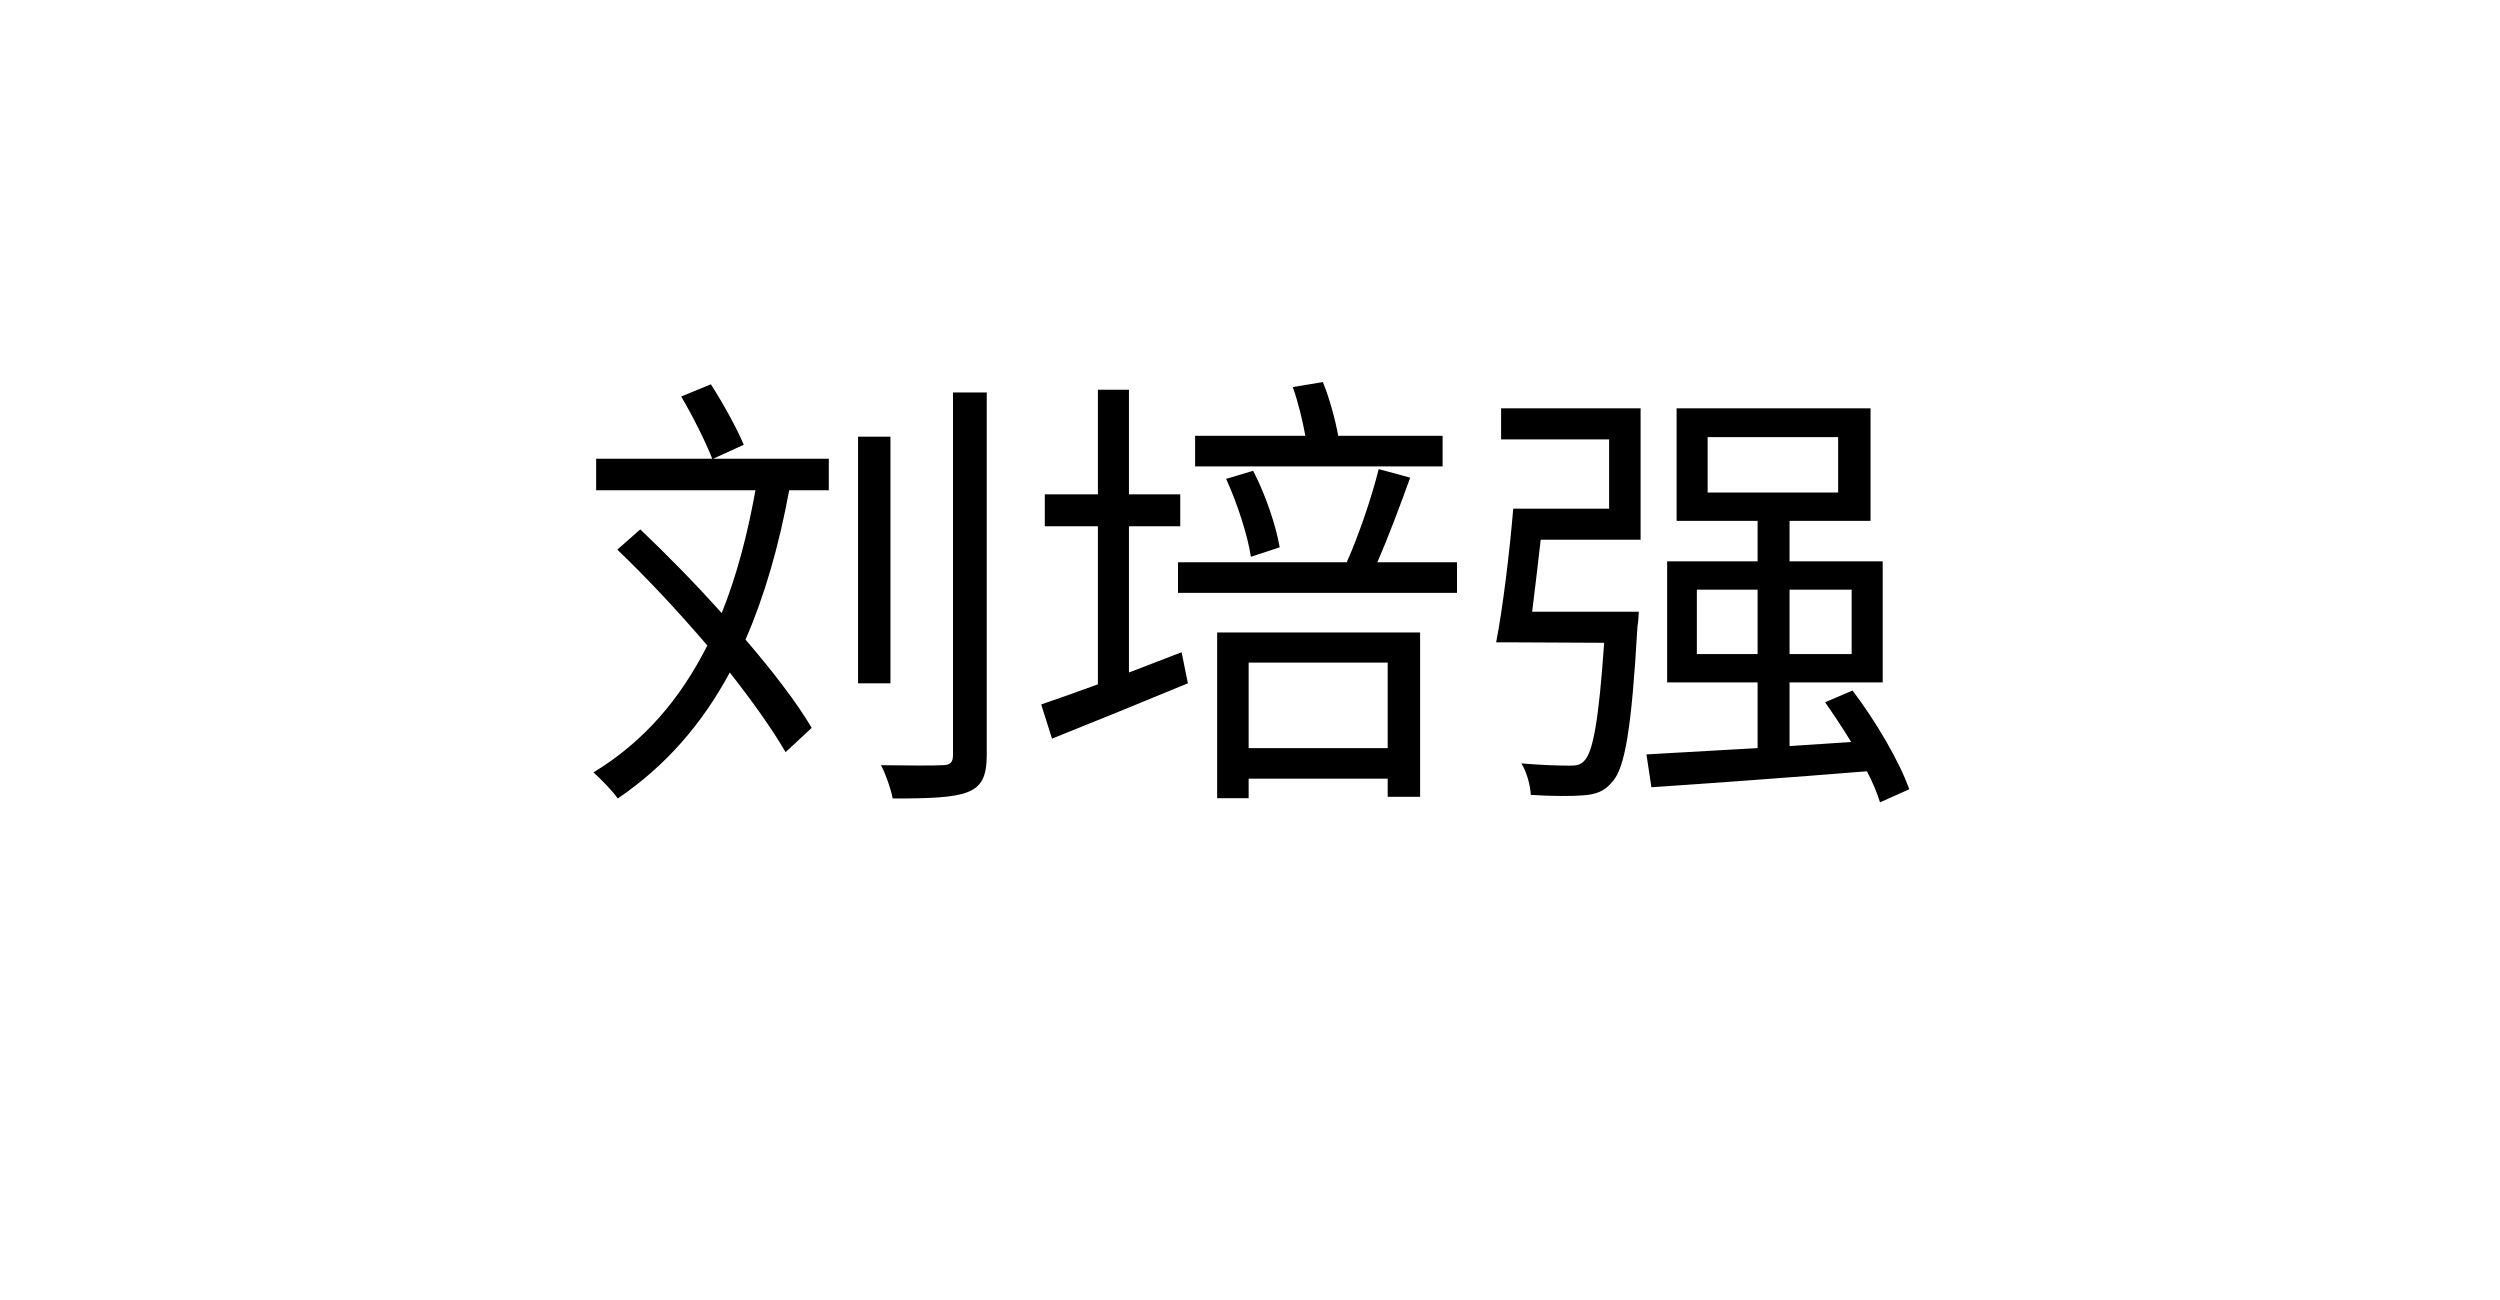
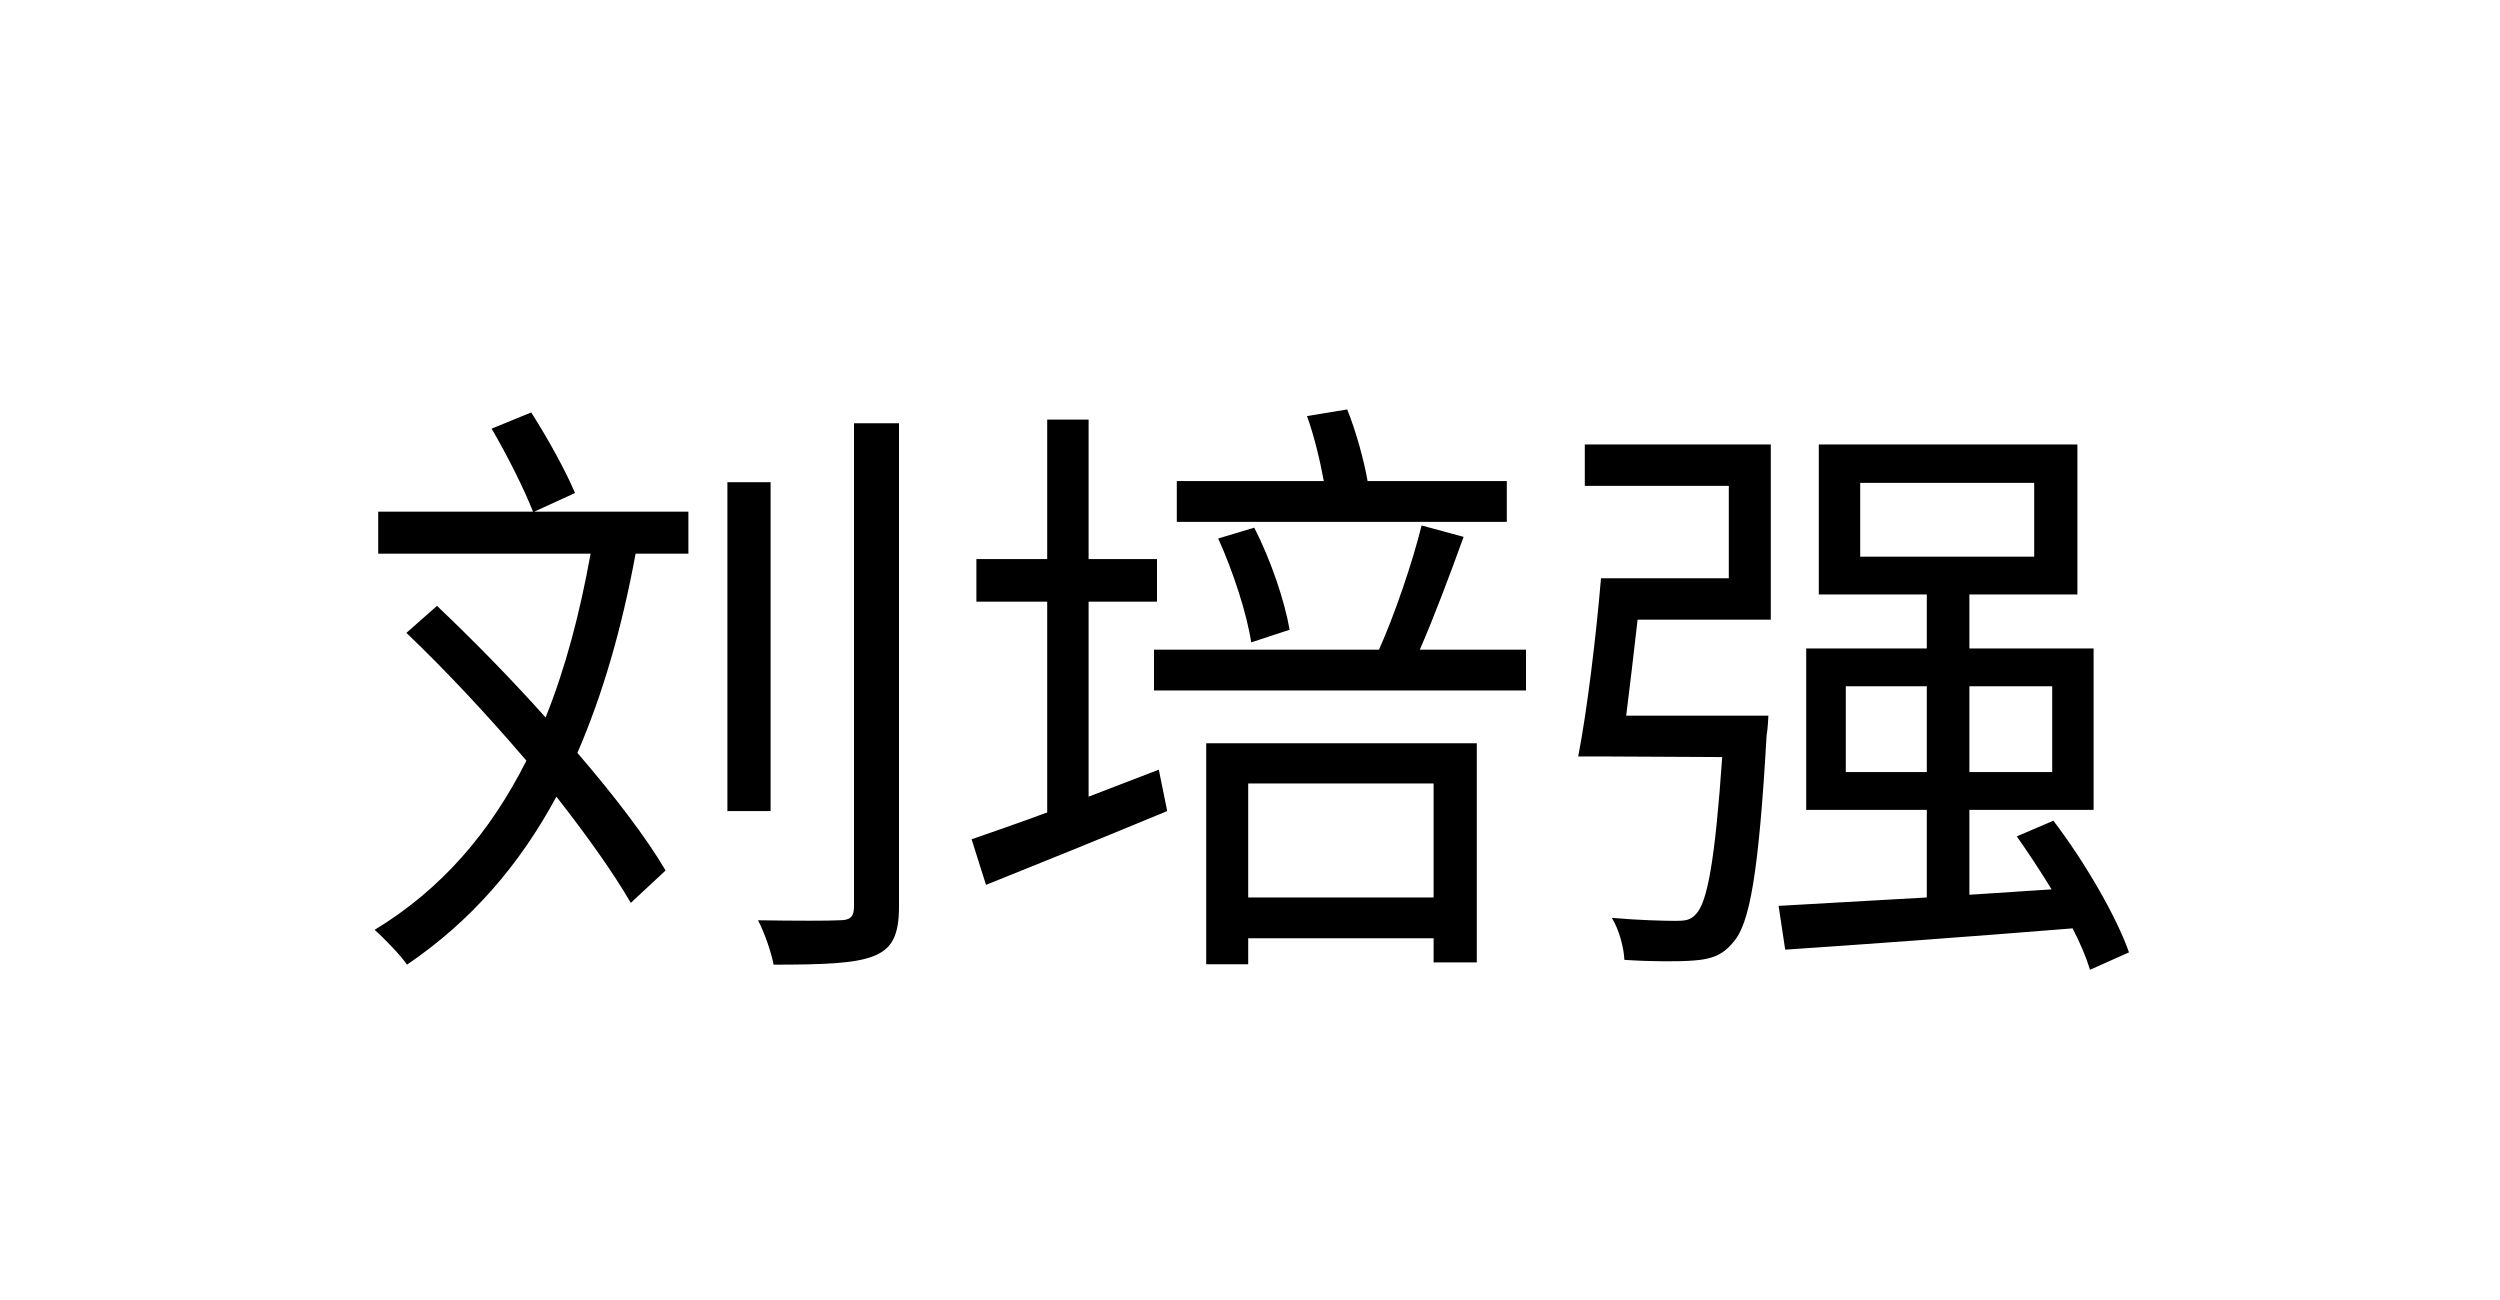
- <svg xmlns="http://www.w3.org/2000/svg" fill="none" version="1.1" width="200" height="104" viewBox="0 0 200 104">
+ <svg xmlns="http://www.w3.org/2000/svg" fill="none" version="1.1" width="150" height="78" viewBox="0 0 150 78">
  <g>
+     <g />
    <g>
-       <path d="M68.644,34.932L68.644,54.664L71.236,54.664L71.236,34.932L68.644,34.932ZM76.24,31.396L76.24,60.388C76.24,61,76.024,61.216,75.376,61.216C74.764,61.252,72.712,61.252,70.48,61.216C70.876,61.972,71.272,63.124,71.416,63.88C74.44,63.88,76.276,63.808,77.392,63.376C78.508,62.944,78.94,62.152,78.94,60.388L78.94,31.396L76.24,31.396ZM54.496,31.72C55.432,33.308,56.476,35.401,56.98,36.7L47.692,36.7L47.692,39.22L60.436,39.22C59.788,42.82,58.924,46.096,57.736,49.048C55.612,46.672,53.344,44.368,51.22,42.352L49.384,43.972C51.76,46.24,54.28,48.94,56.584,51.64C54.424,55.924,51.508,59.344,47.476,61.792C48.052,62.296,49.06,63.34,49.42,63.88C53.236,61.288,56.152,57.94,58.384,53.8C60.22,56.14,61.804,58.372,62.848,60.172L64.936,58.228C63.748,56.212,61.84,53.728,59.644,51.172C61.156,47.68,62.308,43.72,63.136,39.22L66.304,39.22L66.304,36.7L57.052,36.7L59.5,35.582C58.96,34.282,57.844,32.261,56.872,30.746L54.496,31.72ZM98.092,38.31C98.992,40.292,99.82,42.85,100.072,44.543L102.376,43.786C102.088,42.093,101.26,39.607,100.252,37.661L98.092,38.31ZM97.372,50.596L97.372,63.854L99.892,63.854L99.892,62.296L111.016,62.296L111.016,63.745L113.608,63.745L113.608,50.596L97.372,50.596ZM99.892,59.848L99.892,53.008L111.016,53.008L111.016,59.848L99.892,59.848ZM103.42,30.964C103.852,32.156,104.212,33.673,104.428,34.864L95.608,34.864L95.608,37.312L115.408,37.312L115.408,34.864L107.056,34.864C106.84,33.636,106.372,31.902,105.832,30.567L103.42,30.964ZM110.296,37.528C109.756,39.724,108.676,42.892,107.74,44.98L94.24,44.98L94.24,47.428L116.56,47.428L116.56,44.98L110.188,44.98C111.052,43,112.024,40.408,112.816,38.212L110.296,37.528ZM83.296,56.356L84.16,59.092C87.22,57.868,91.216,56.248,95.032,54.664L94.528,52.18L90.316,53.8L90.316,42.1L94.42,42.1L94.42,39.544L90.316,39.544L90.316,31.177L87.832,31.177L87.832,39.544L83.584,39.544L83.584,42.1L87.832,42.1L87.832,54.746C86.104,55.384,84.556,55.924,83.296,56.356ZM136.612,34.972L147.052,34.972L147.052,39.4L136.612,39.4L136.612,34.972ZM134.128,32.668L134.128,41.668L140.608,41.668L140.608,44.908L133.372,44.908L133.372,54.592L140.608,54.592L140.608,59.848L131.716,60.352L132.112,62.98C136.684,62.674,143.128,62.206,149.356,61.702C149.824,62.602,150.184,63.466,150.4,64.186L152.74,63.142C151.984,60.982,150.076,57.7,148.204,55.243L146.008,56.182C146.692,57.158,147.412,58.242,148.096,59.361L143.164,59.686L143.164,54.592L150.616,54.592L150.616,44.908L143.164,44.908L143.164,41.668L149.644,41.668L149.644,32.668L134.128,32.668ZM135.748,47.176L140.608,47.176L140.608,52.324L135.748,52.324L135.748,47.176ZM143.164,47.176L148.132,47.176L148.132,52.324L143.164,52.324L143.164,47.176ZM121.06,40.696C120.772,44.116,120.232,48.616,119.692,51.388L121.276,51.388L128.332,51.424C127.9,57.688,127.432,60.172,126.748,60.856C126.424,61.216,126.1,61.252,125.524,61.252C124.912,61.252,123.328,61.216,121.708,61.072C122.14,61.756,122.428,62.836,122.464,63.592C124.12,63.701,125.776,63.701,126.64,63.629C127.684,63.556,128.368,63.304,128.98,62.548C129.988,61.468,130.528,58.336,130.996,50.128C131.068,49.768,131.104,48.94,131.104,48.94L122.572,48.94C122.788,47.176,123.04,45.124,123.256,43.18L131.248,43.18L131.248,32.668L120.088,32.668L120.088,35.152L128.728,35.152L128.728,40.696L121.06,40.696Z" fill="#000000" fill-opacity="1" />
+       <path d="M43.644,28.932L43.644,48.664L46.236,48.664L46.236,28.932L43.644,28.932ZM51.24,25.396L51.24,54.388C51.24,55,51.024,55.216,50.376,55.216C49.764,55.252,47.712,55.252,45.48,55.216C45.876,55.972,46.272,57.124,46.416,57.88C49.44,57.88,51.276,57.808,52.392,57.376C53.508,56.944,53.94,56.152,53.94,54.388L53.94,25.396L51.24,25.396ZM29.496,25.72C30.432,27.308,31.476,29.401,31.98,30.7L22.692,30.7L22.692,33.22L35.436,33.22C34.788,36.82,33.924,40.096,32.736,43.048C30.612,40.672,28.344,38.368,26.22,36.352L24.384,37.972C26.76,40.24,29.28,42.94,31.584,45.64C29.424,49.924,26.508,53.344,22.476,55.792C23.052,56.296,24.06,57.34,24.42,57.88C28.236,55.288,31.152,51.94,33.384,47.8C35.22,50.14,36.804,52.372,37.848,54.172L39.936,52.228C38.748,50.212,36.84,47.728,34.644,45.172C36.156,41.68,37.308,37.72,38.136,33.22L41.304,33.22L41.304,30.7L32.052,30.7L34.5,29.582C33.96,28.282,32.844,26.261,31.872,24.746L29.496,25.72ZM73.092,32.31C73.992,34.292,74.82,36.85,75.072,38.543L77.376,37.786C77.088,36.093,76.26,33.607,75.252,31.661L73.092,32.31ZM72.372,44.596L72.372,57.854L74.892,57.854L74.892,56.296L86.016,56.296L86.016,57.745L88.608,57.745L88.608,44.596L72.372,44.596ZM74.892,53.848L74.892,47.008L86.016,47.008L86.016,53.848L74.892,53.848ZM78.42,24.964C78.852,26.156,79.212,27.673,79.428,28.864L70.608,28.864L70.608,31.312L90.408,31.312L90.408,28.864L82.056,28.864C81.84,27.636,81.372,25.902,80.832,24.567L78.42,24.964ZM85.296,31.528C84.756,33.724,83.676,36.892,82.74,38.98L69.24,38.98L69.24,41.428L91.56,41.428L91.56,38.98L85.188,38.98C86.052,37,87.024,34.408,87.816,32.212L85.296,31.528ZM58.296,50.356L59.16,53.092C62.22,51.868,66.216,50.248,70.032,48.664L69.528,46.18L65.316,47.8L65.316,36.1L69.42,36.1L69.42,33.544L65.316,33.544L65.316,25.177L62.832,25.177L62.832,33.544L58.584,33.544L58.584,36.1L62.832,36.1L62.832,48.746C61.104,49.384,59.556,49.924,58.296,50.356ZM111.612,28.972L122.052,28.972L122.052,33.4L111.612,33.4L111.612,28.972ZM109.128,26.668L109.128,35.668L115.608,35.668L115.608,38.908L108.372,38.908L108.372,48.592L115.608,48.592L115.608,53.848L106.716,54.352L107.112,56.98C111.684,56.674,118.128,56.206,124.356,55.702C124.824,56.602,125.184,57.466,125.4,58.186L127.74,57.142C126.984,54.982,125.076,51.7,123.204,49.243L121.008,50.182C121.692,51.158,122.412,52.242,123.096,53.361L118.164,53.686L118.164,48.592L125.616,48.592L125.616,38.908L118.164,38.908L118.164,35.668L124.644,35.668L124.644,26.668L109.128,26.668ZM110.748,41.176L115.608,41.176L115.608,46.324L110.748,46.324L110.748,41.176ZM118.164,41.176L123.132,41.176L123.132,46.324L118.164,46.324L118.164,41.176ZM96.06,34.696C95.772,38.116,95.232,42.616,94.692,45.388L96.276,45.388L103.332,45.424C102.9,51.688,102.432,54.172,101.748,54.856C101.424,55.216,101.1,55.252,100.524,55.252C99.912,55.252,98.328,55.216,96.708,55.072C97.14,55.756,97.428,56.836,97.464,57.592C99.12,57.701,100.776,57.701,101.64,57.629C102.684,57.556,103.368,57.304,103.98,56.548C104.988,55.468,105.528,52.336,105.996,44.128C106.068,43.768,106.104,42.94,106.104,42.94L97.572,42.94C97.788,41.176,98.04,39.124,98.256,37.18L106.248,37.18L106.248,26.668L95.088,26.668L95.088,29.152L103.728,29.152L103.728,34.696L96.06,34.696Z" fill="#000000" fill-opacity="1" />
    </g>
  </g>
</svg>
